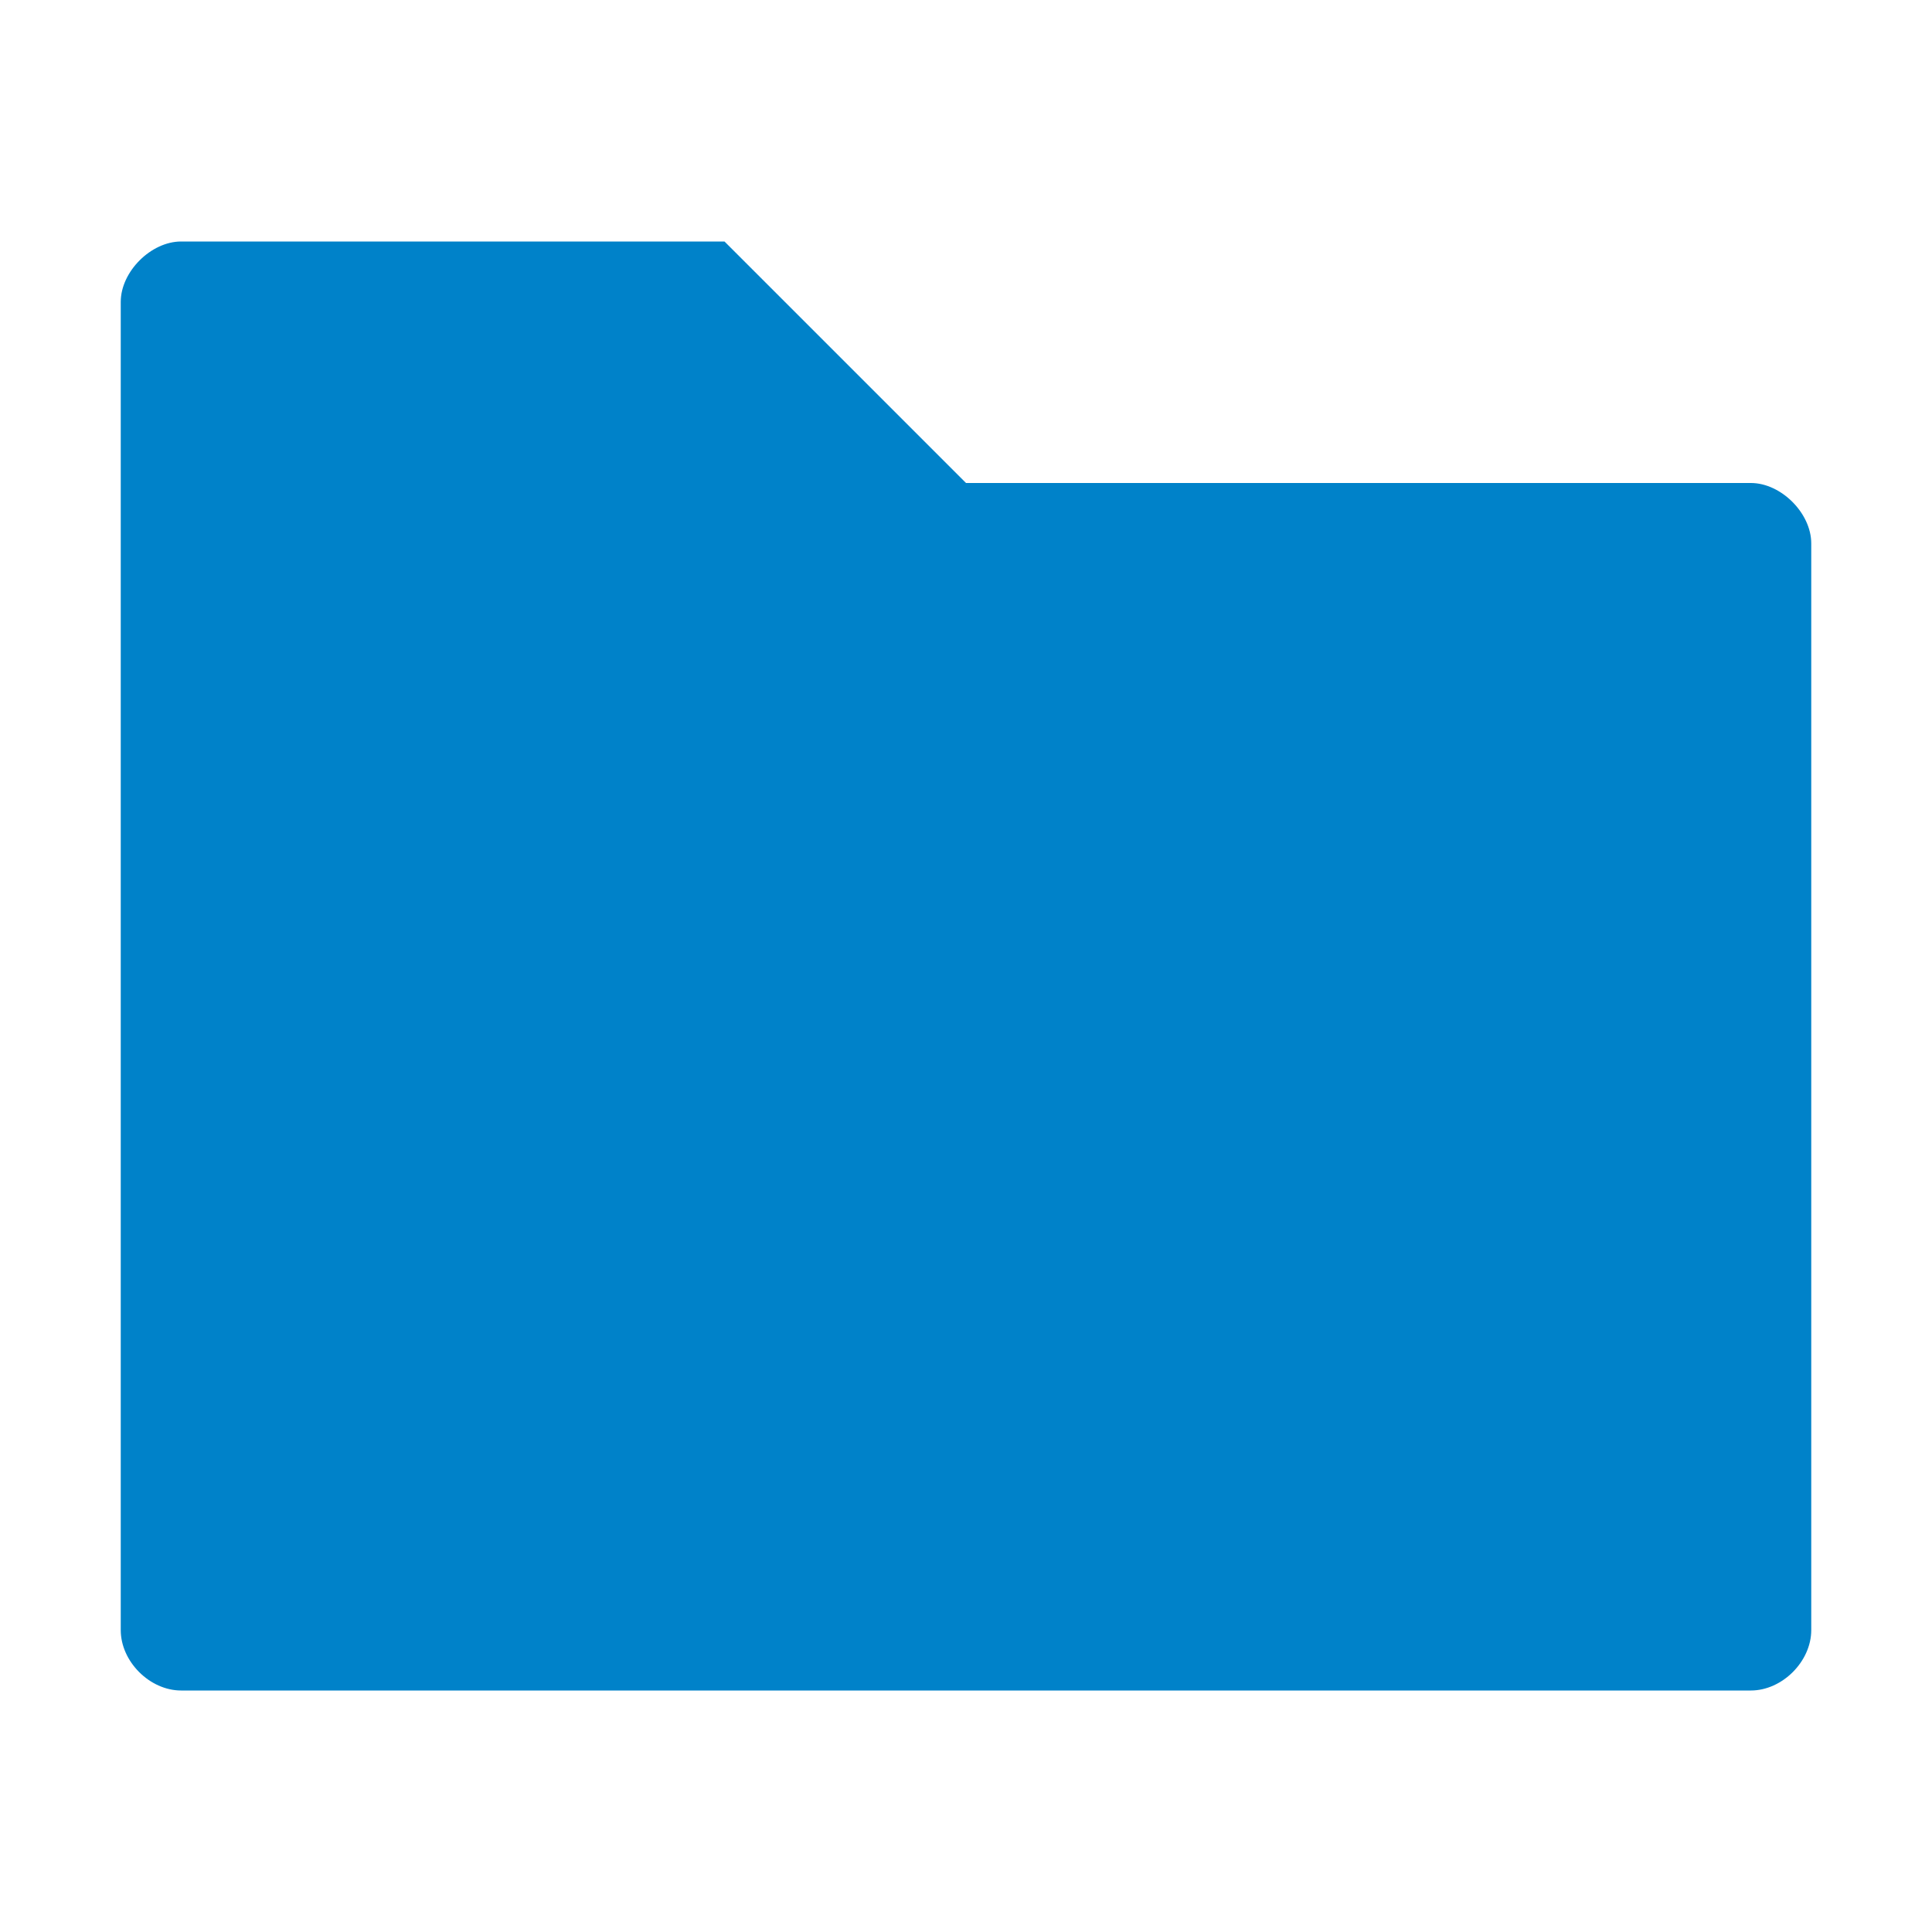
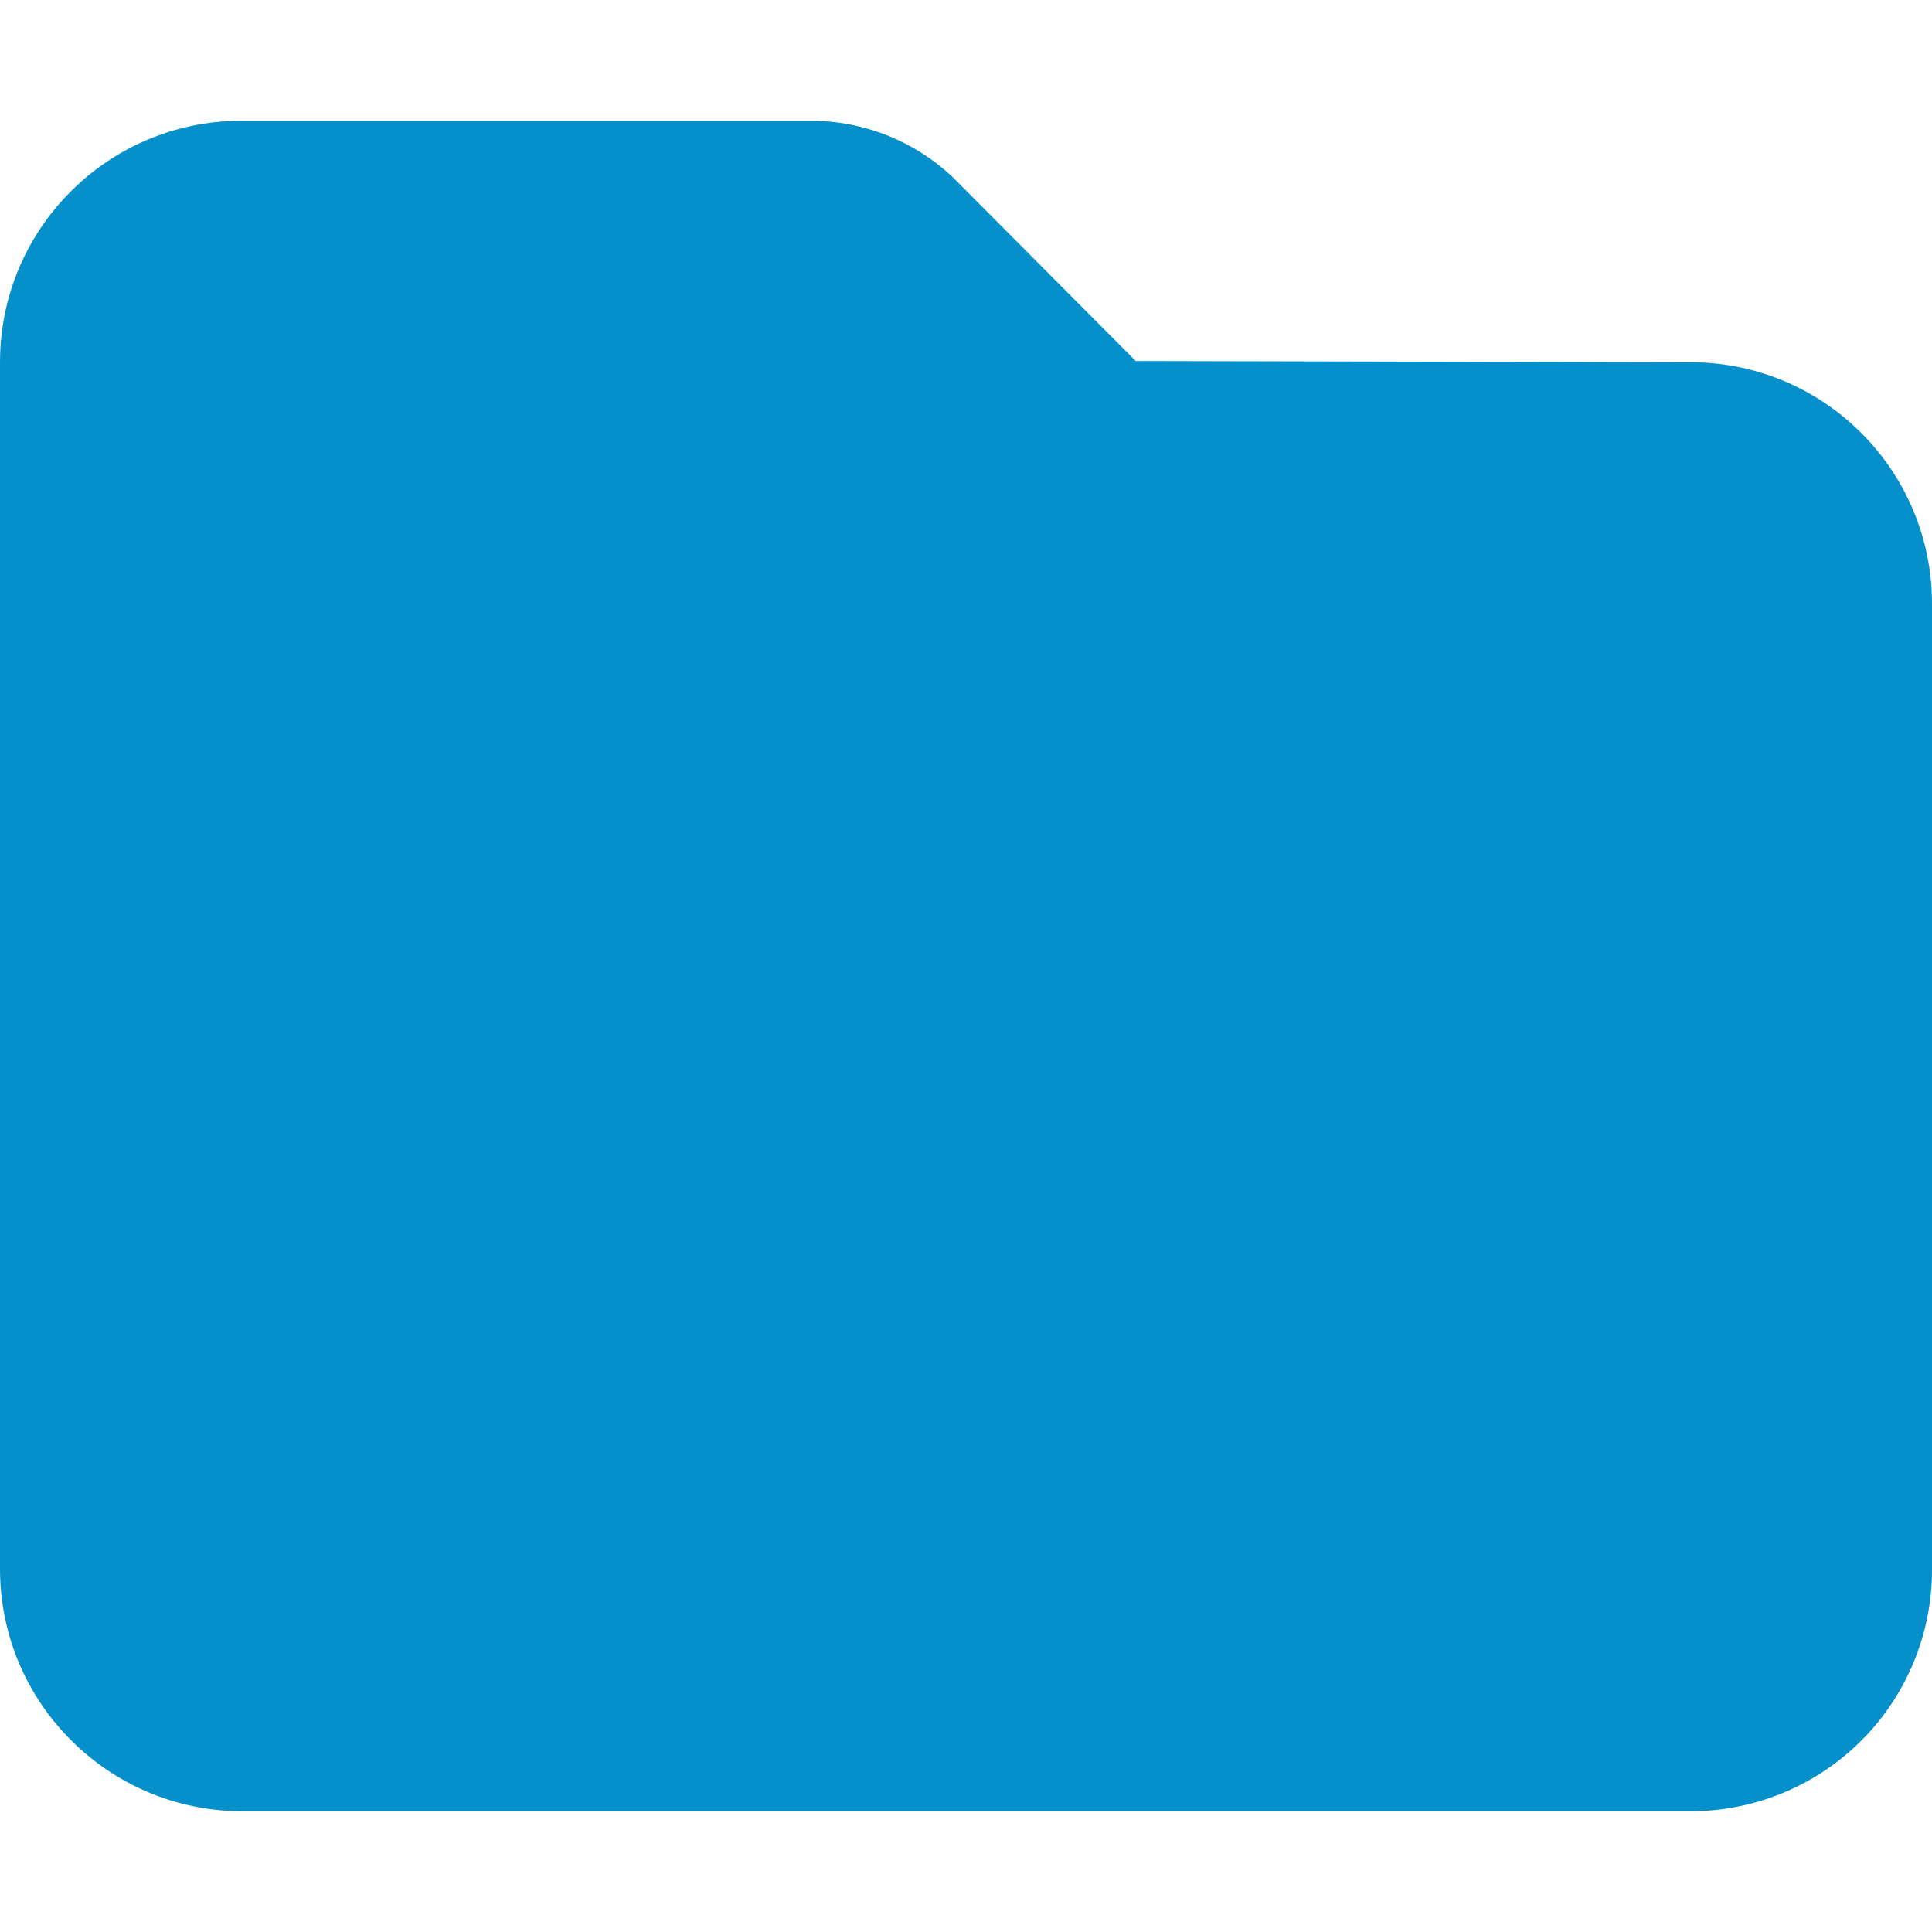
- <svg xmlns="http://www.w3.org/2000/svg" viewBox="0 0 16 16" width="16" version="1.1" height="16">
-   <path fill="#0082c9" d="m1.5 2c-0.25 0-0.5 0.25-0.5 0.5v11c0 0.26 0.24 0.5 0.5 0.5h13c0.26 0 0.5-0.241 0.5-0.5v-9c0-0.25-0.25-0.5-0.5-0.5h-6.5l-2-2z" />
+ <svg xmlns="http://www.w3.org/2000/svg" id="BeBold" viewBox="0 0 14 14">
+   <defs>
+     <style>.cls-1{fill:#0590cc;fill-rule:evenodd;}</style>
+   </defs>
+   <path id="Folder" class="cls-1" d="M12.26,2.625,8.23,2.616,6.9,1.28A1.5,1.5,0,0,0,5.9.875H1.745A1.75,1.75,0,0,0,0,2.625v8.75H0a1.757,1.757,0,0,0,1.756,1.75H12.245A1.748,1.748,0,0,0,14,11.375v-7A1.75,1.75,0,0,0,12.26,2.625Z" />
</svg>
